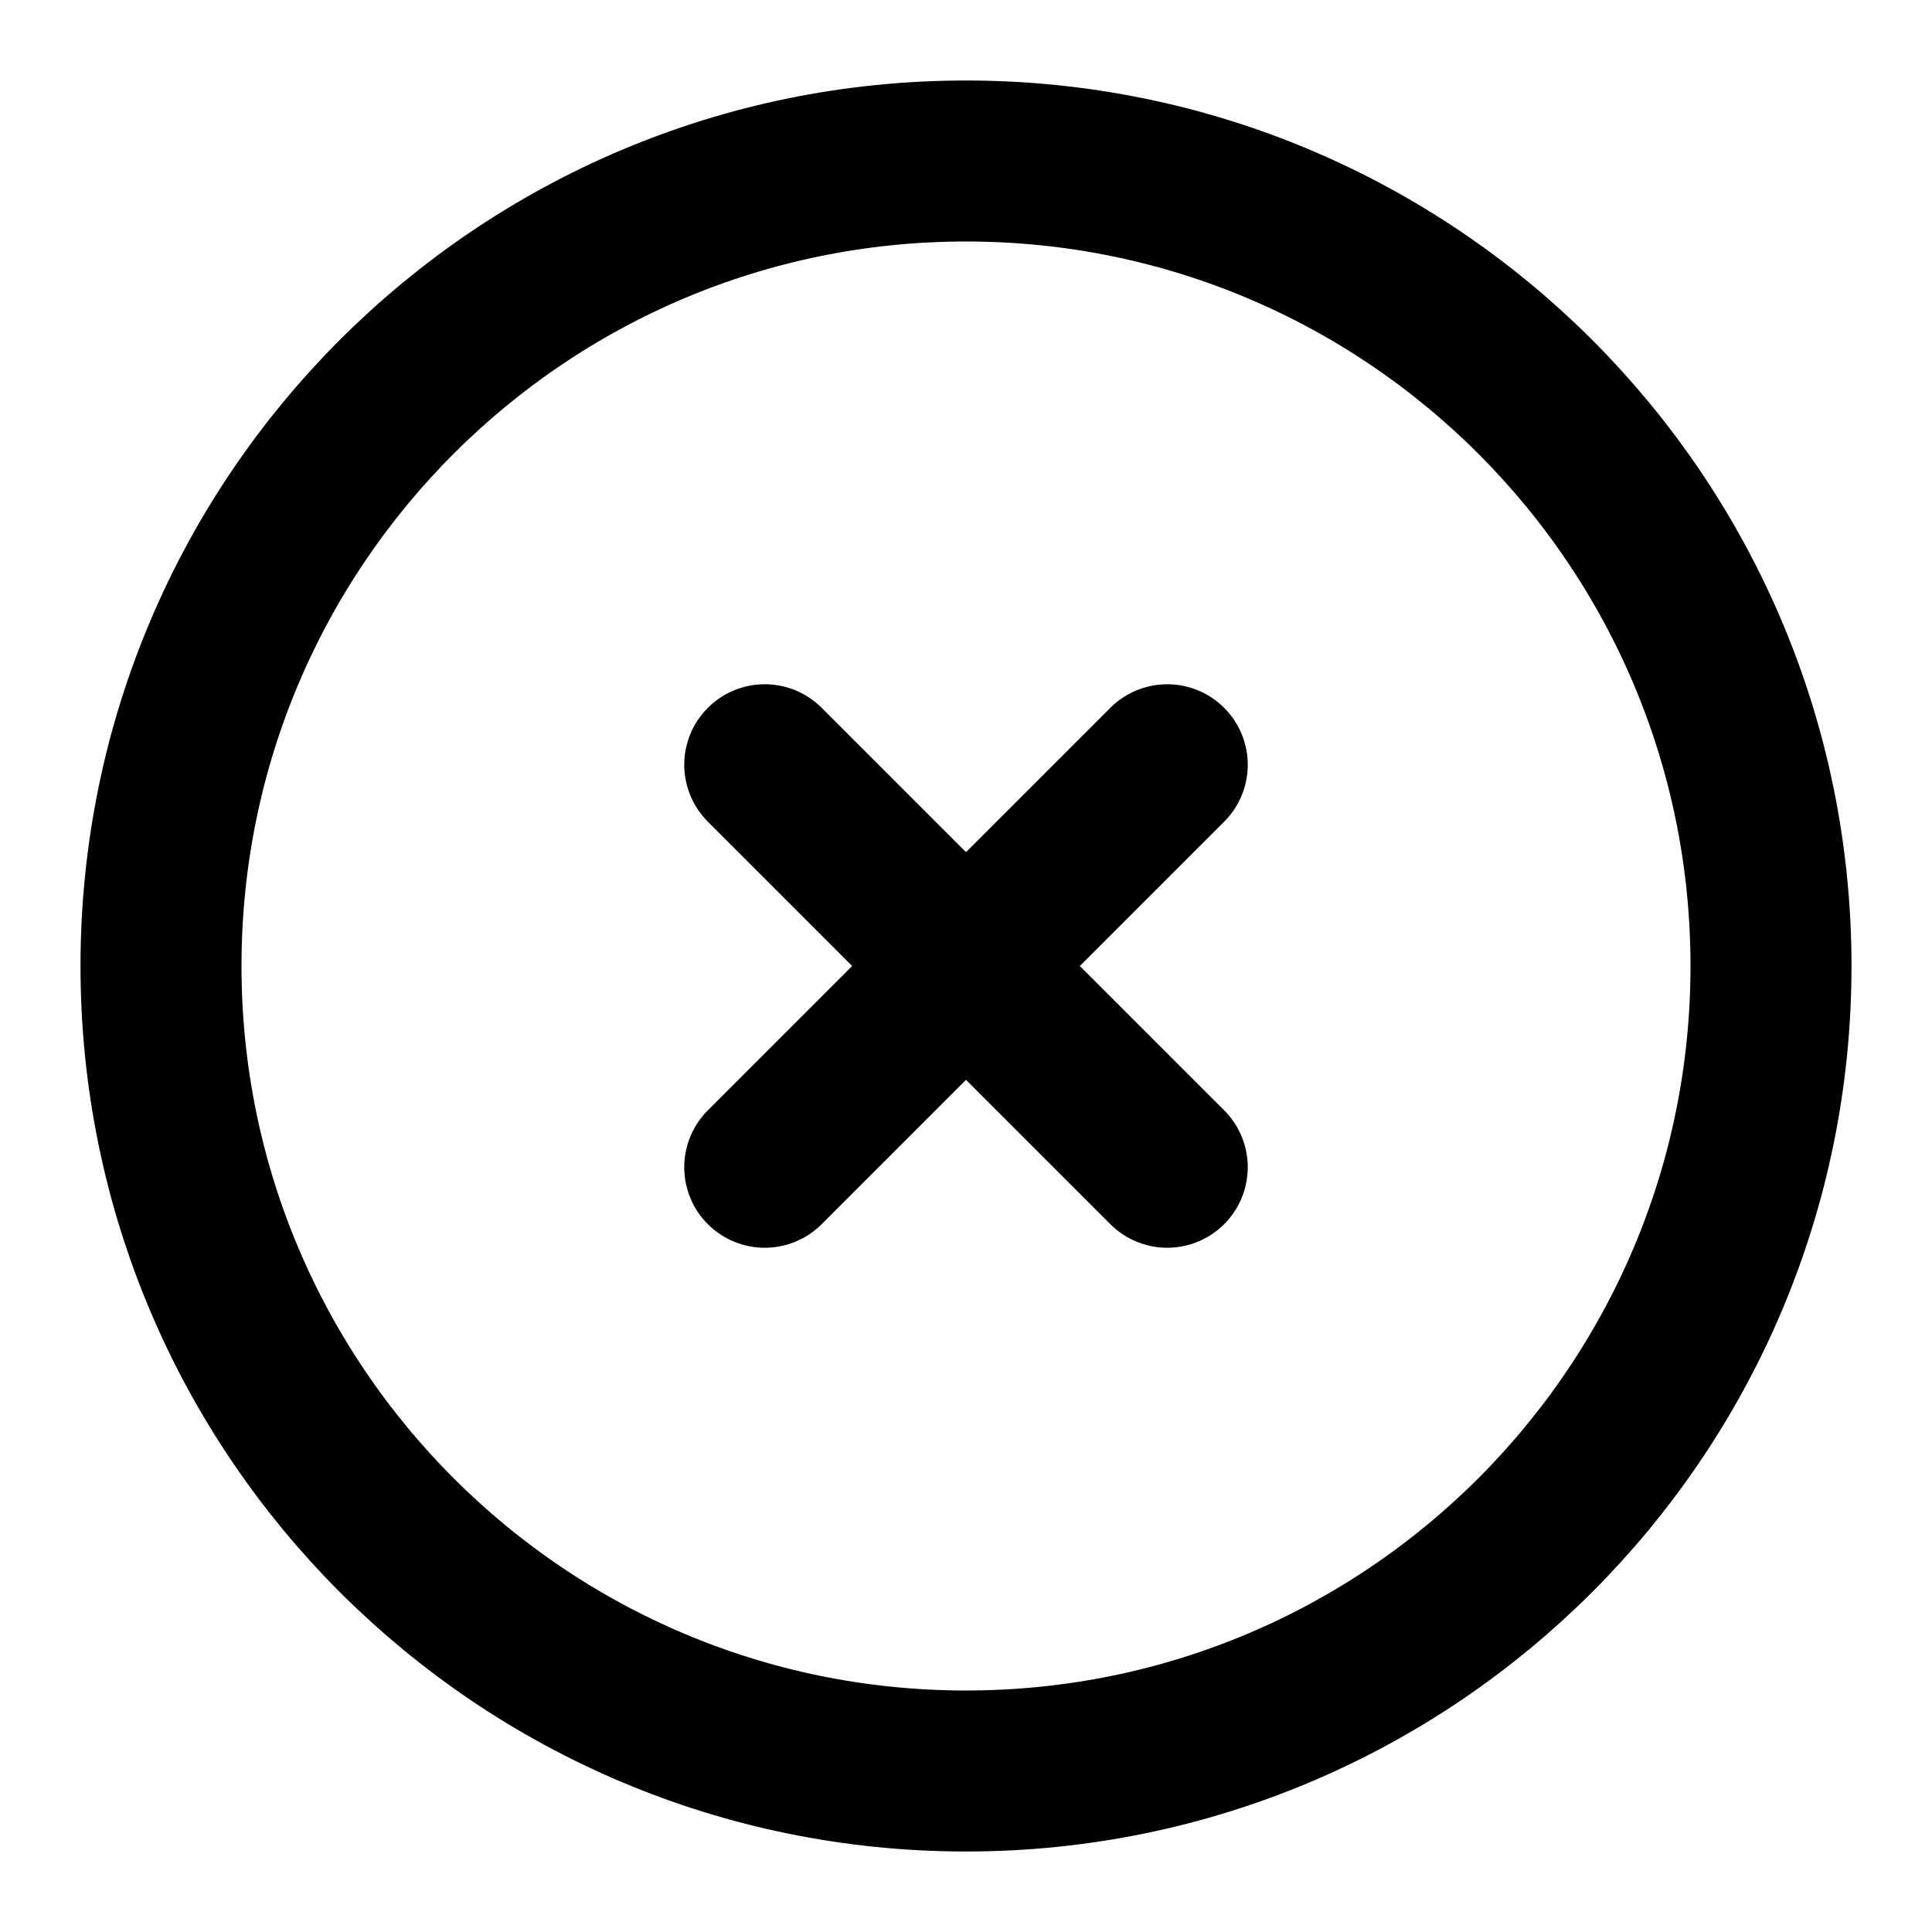
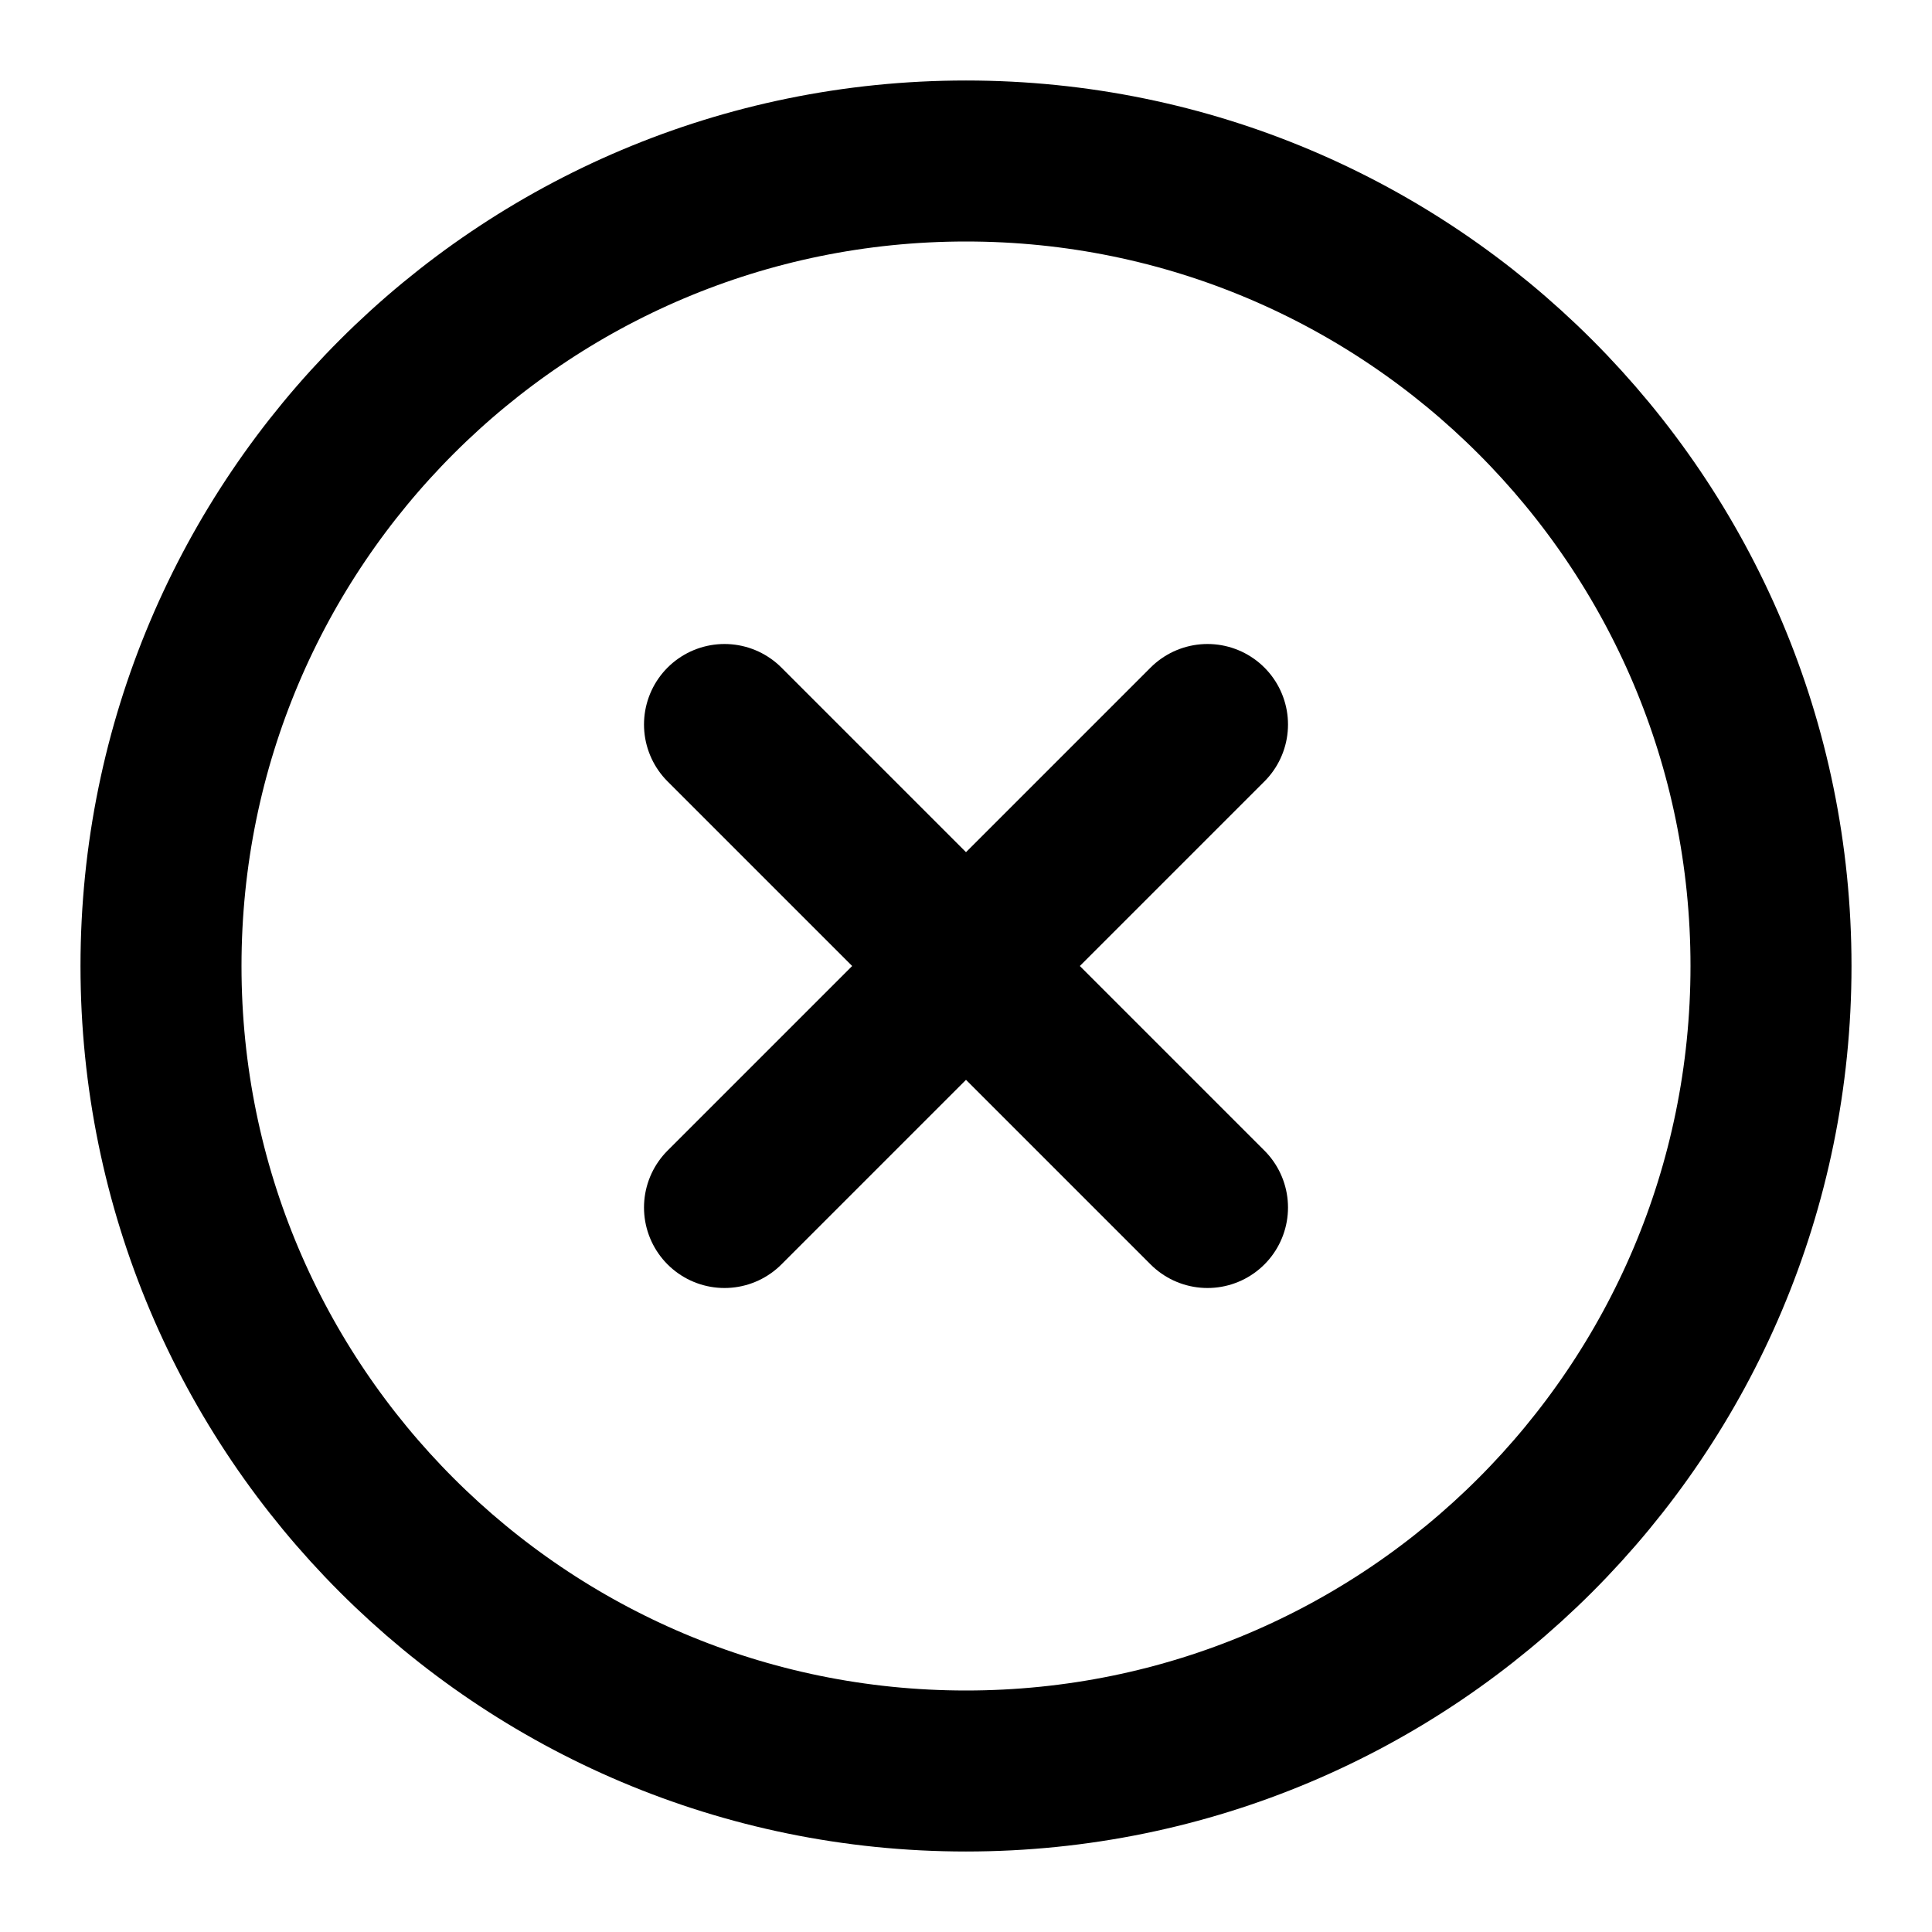
<svg xmlns="http://www.w3.org/2000/svg" class="i i-circle-xmark" viewBox="0 0 24 24" fill="none" stroke="currentColor" stroke-width="2" stroke-linecap="round" stroke-linejoin="round">
  <circle cx="12" cy="12" r="10" />
-   <path d="m9.5 9.5 5 5m0-5-5 5" />
+   <path d="m15 9-6 6m0-6 6 6" />
</svg>
